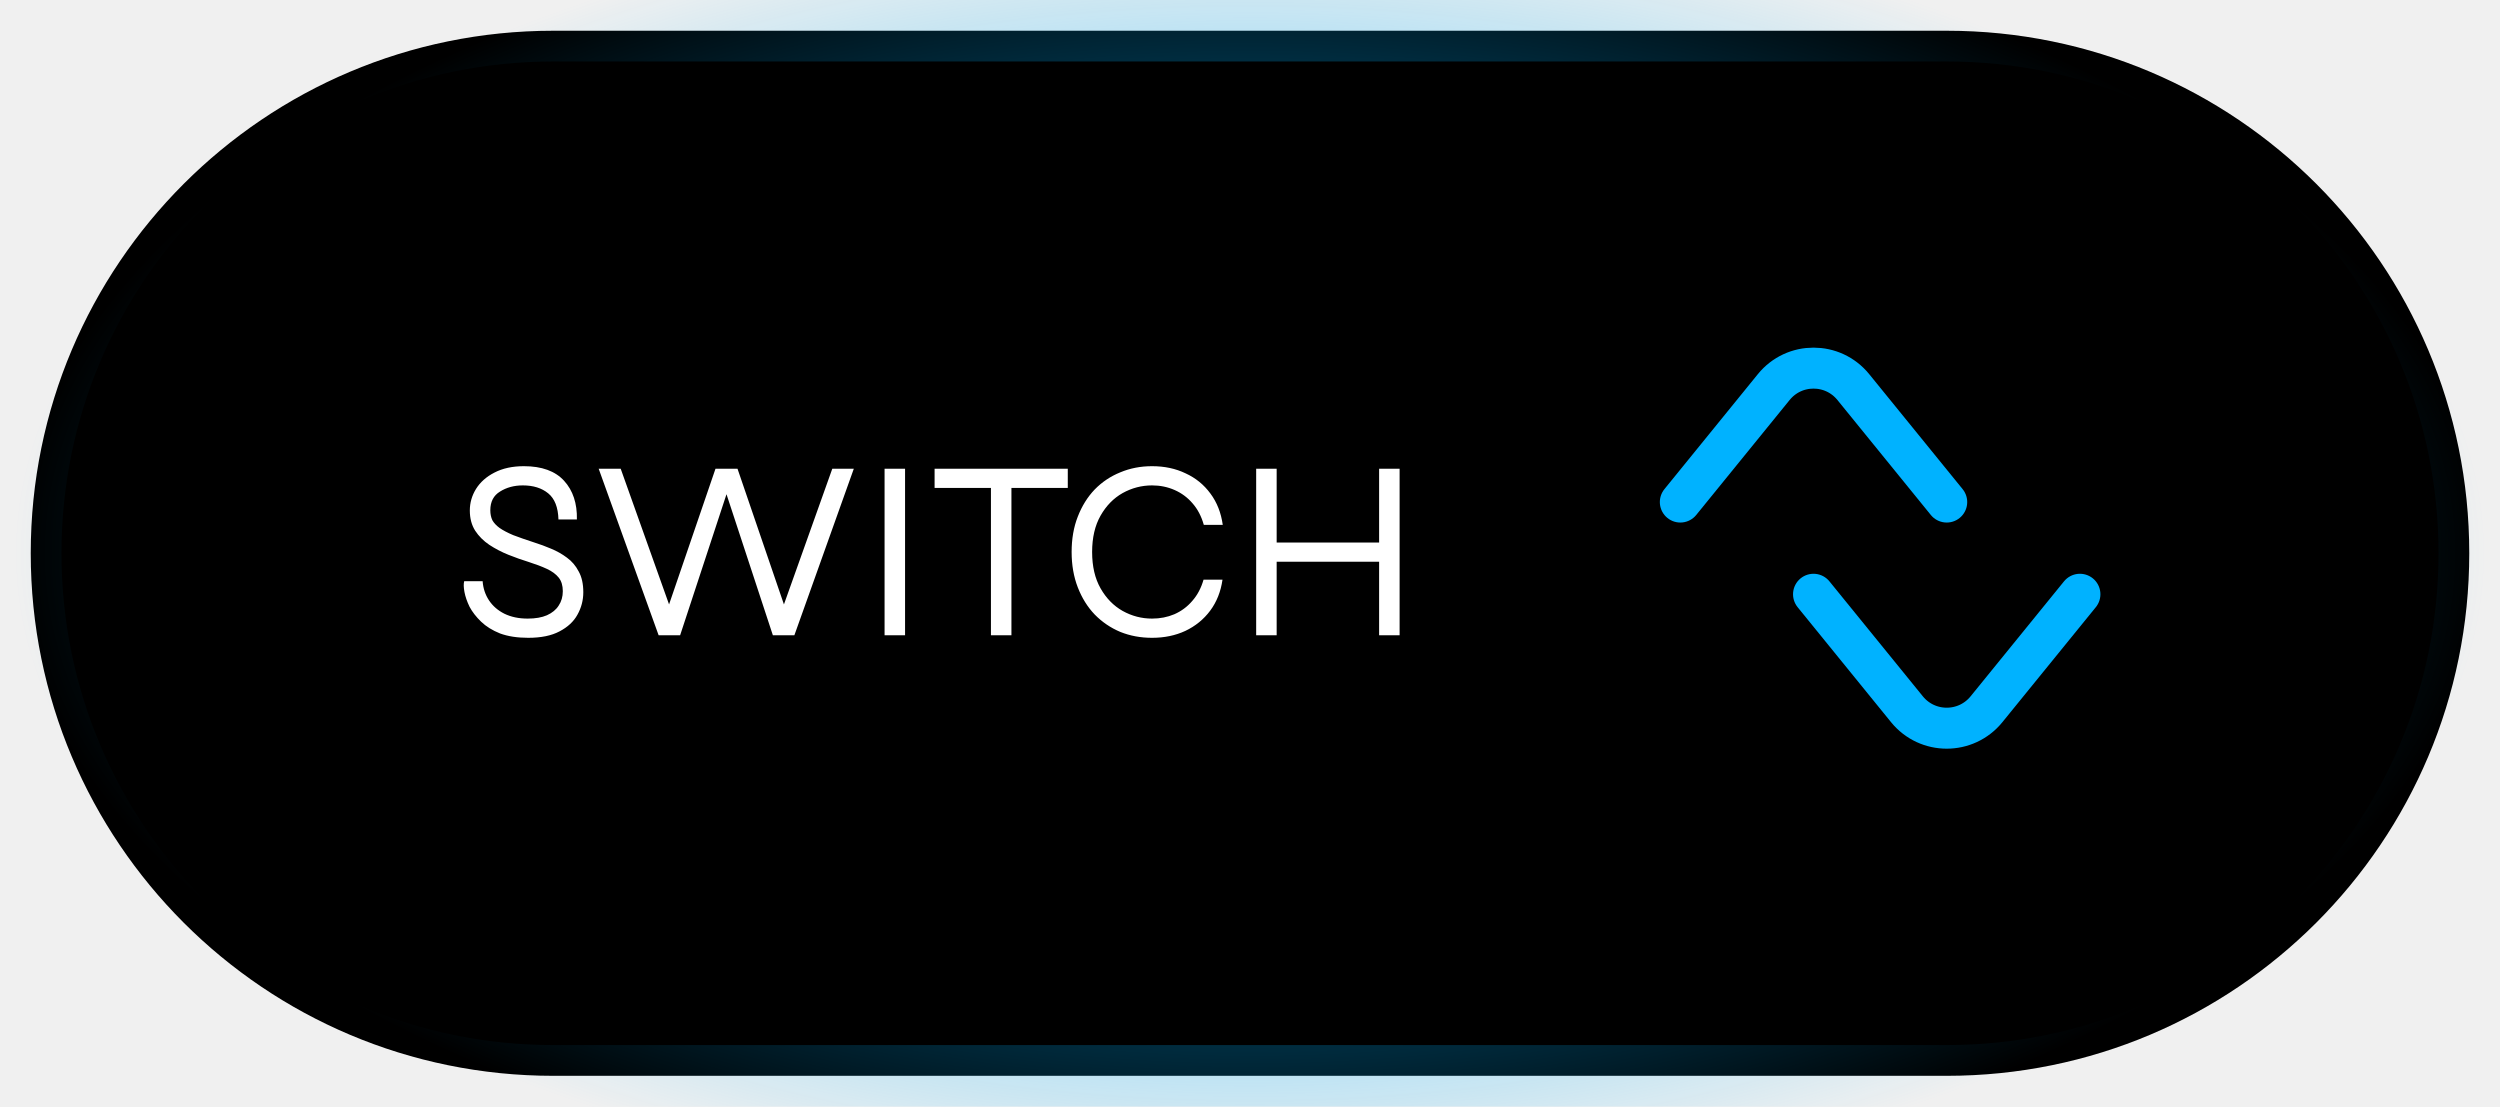
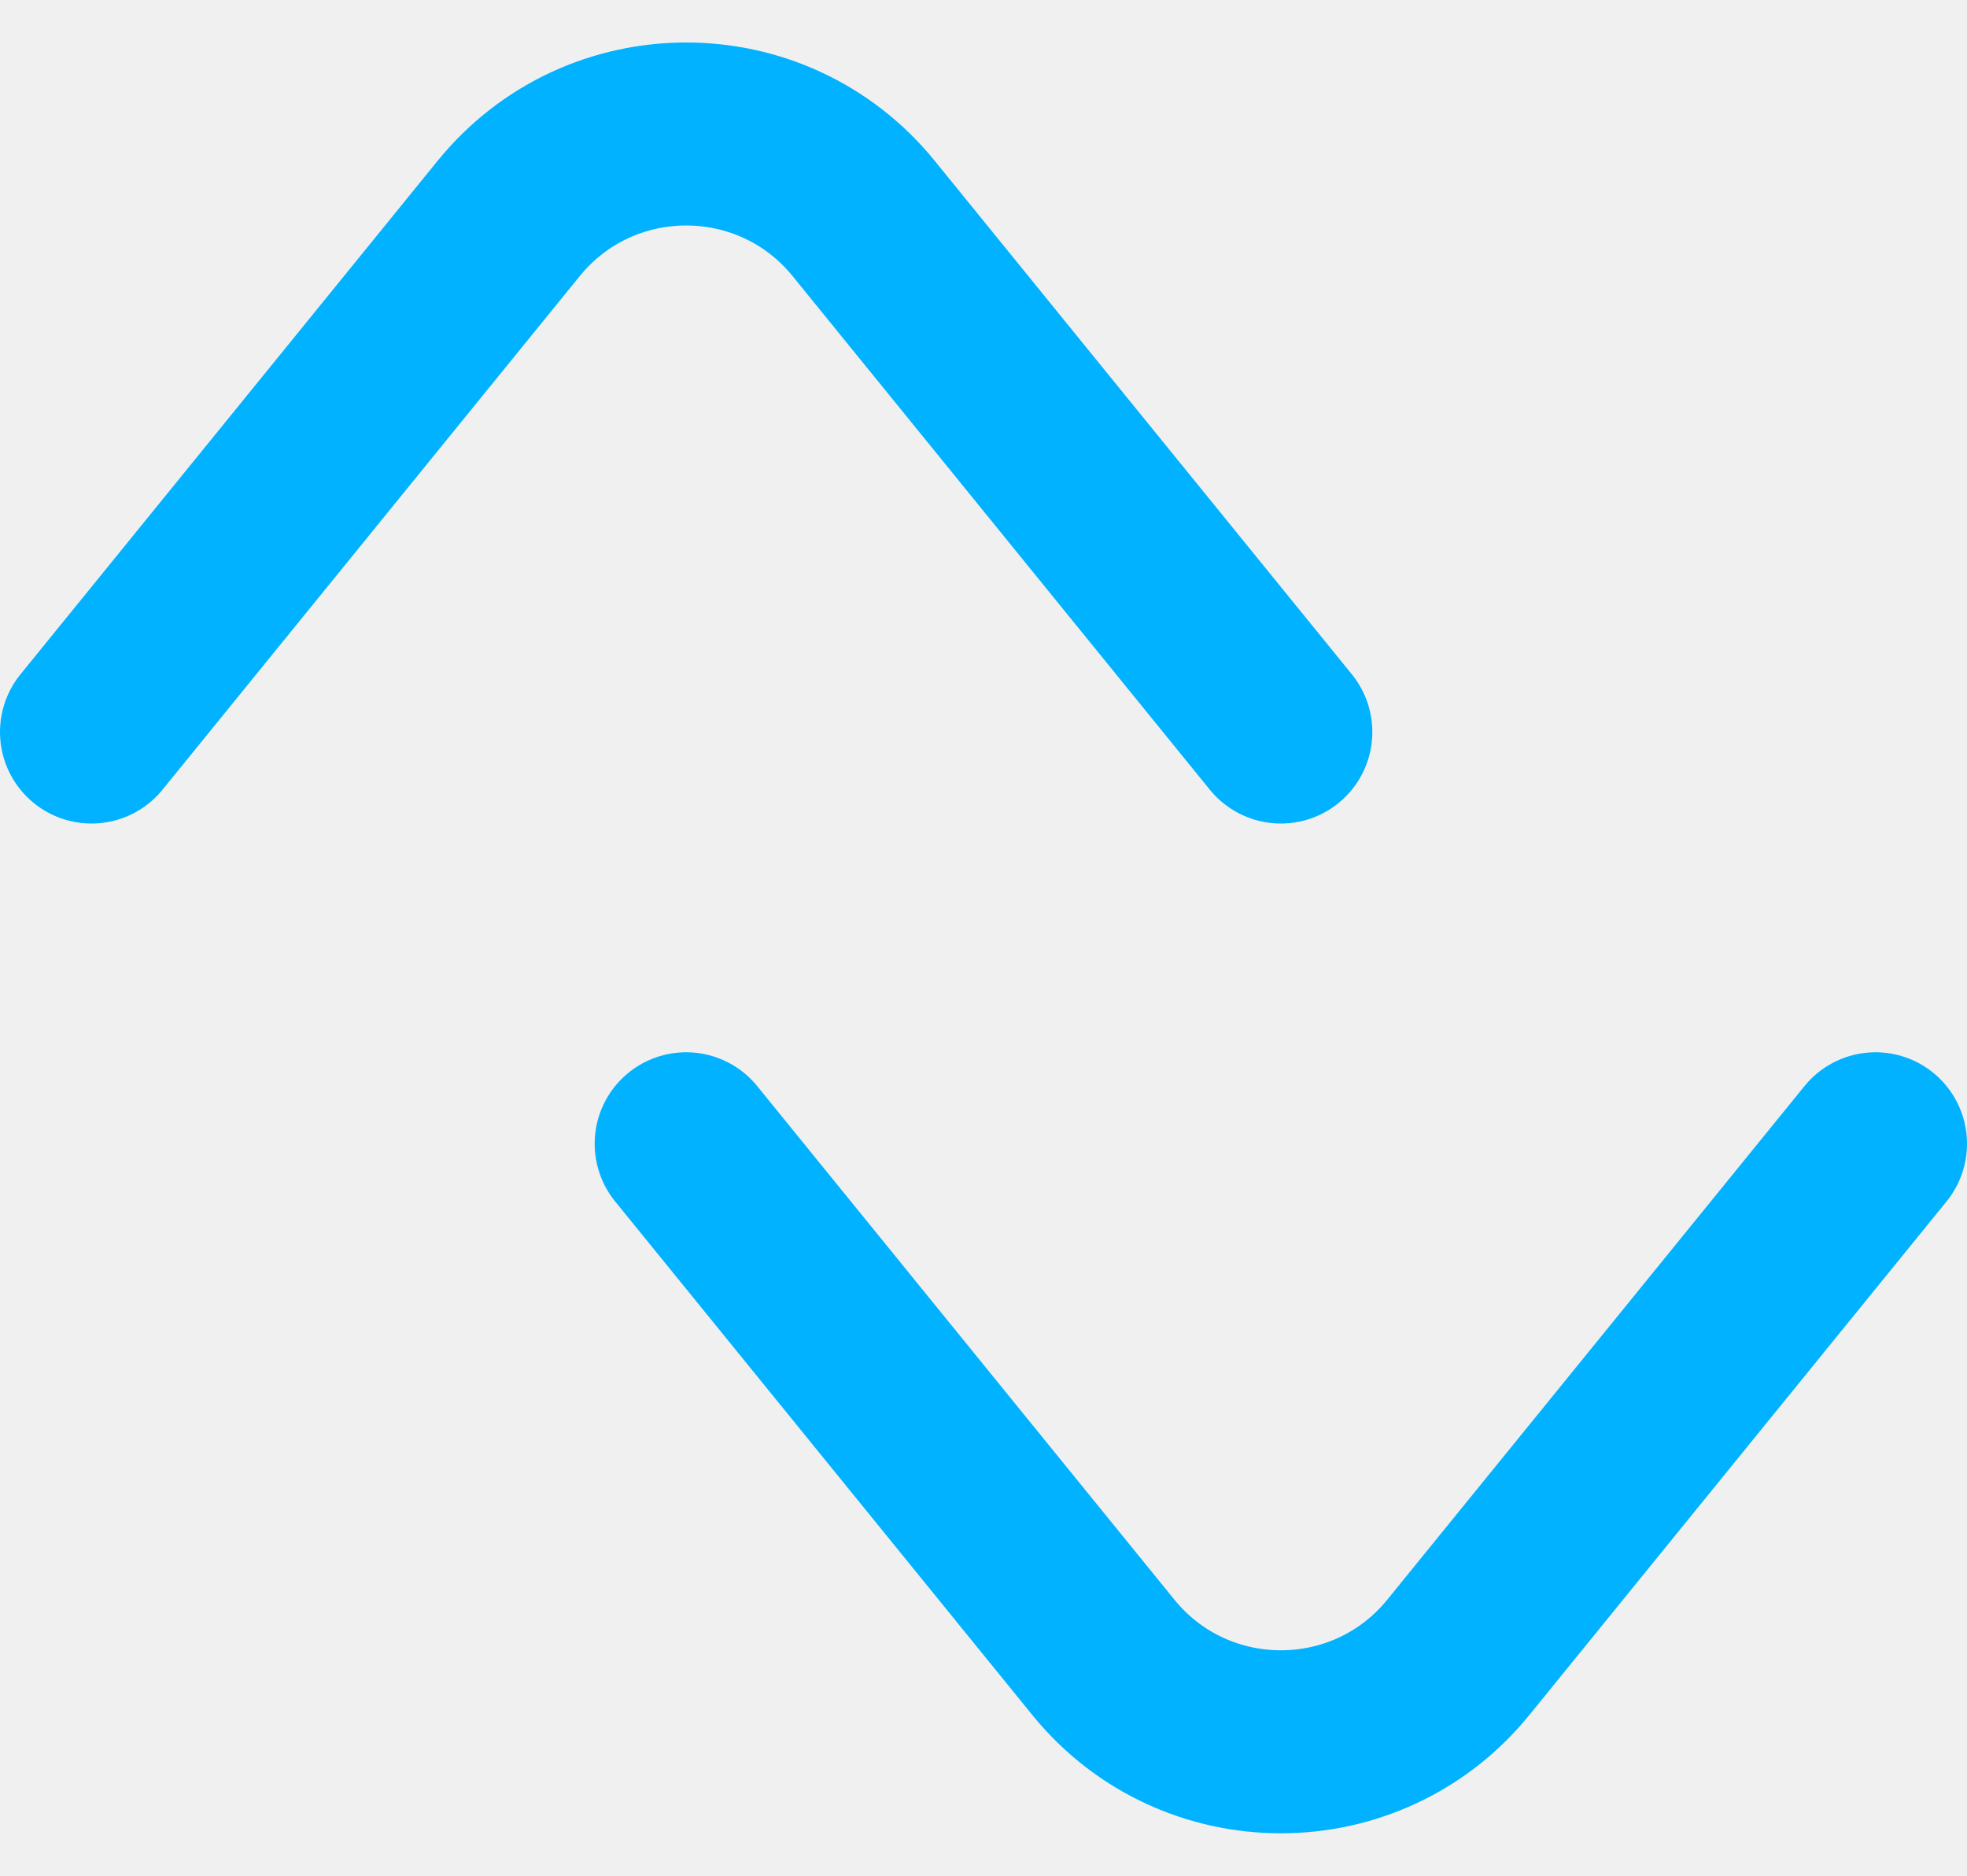
- <svg xmlns="http://www.w3.org/2000/svg" width="244" height="108" viewBox="0 0 244 108" fill="none">
-   <rect x="3" y="3" width="238" height="102" rx="51" fill="black" stroke="url(#paint0_radial_7_151)" stroke-width="6" />
-   <path d="M164 49L173.119 37.776C175.12 35.313 178.88 35.313 180.881 37.776L190 49" stroke="#00B2FF" stroke-width="4" stroke-linecap="round" />
-   <path d="M177 58L186.119 69.224C188.12 71.687 191.88 71.687 193.881 69.224L203 58" stroke="#00B2FF" stroke-width="4" stroke-linecap="round" />
-   <path d="M45.305 56.725H47.105C47.155 57.425 47.364 58.05 47.73 58.6C48.097 59.15 48.597 59.583 49.23 59.9C49.88 60.217 50.639 60.375 51.505 60.375C52.255 60.375 52.88 60.267 53.38 60.05C53.897 59.817 54.28 59.5 54.53 59.1C54.797 58.7 54.93 58.233 54.93 57.7C54.93 57.15 54.797 56.708 54.53 56.375C54.264 56.042 53.88 55.758 53.38 55.525C52.88 55.292 52.289 55.067 51.605 54.85C50.955 54.65 50.297 54.417 49.63 54.15C48.964 53.883 48.339 53.558 47.755 53.175C47.189 52.792 46.73 52.333 46.38 51.8C46.03 51.25 45.855 50.592 45.855 49.825C45.855 49.075 46.055 48.375 46.455 47.725C46.872 47.058 47.472 46.525 48.255 46.125C49.055 45.708 50.014 45.5 51.13 45.5C52.88 45.5 54.189 45.975 55.055 46.925C55.922 47.875 56.339 49.133 56.305 50.7H54.505C54.472 49.517 54.139 48.667 53.505 48.15C52.872 47.633 52.047 47.375 51.03 47.375C50.18 47.375 49.439 47.575 48.805 47.975C48.172 48.358 47.855 48.967 47.855 49.8C47.855 50.167 47.922 50.492 48.055 50.775C48.205 51.042 48.439 51.292 48.755 51.525C49.089 51.758 49.53 51.992 50.08 52.225C50.647 52.442 51.339 52.683 52.155 52.95C52.689 53.117 53.23 53.317 53.78 53.55C54.347 53.783 54.864 54.075 55.33 54.425C55.814 54.775 56.197 55.225 56.48 55.775C56.78 56.308 56.93 56.983 56.93 57.8C56.93 58.583 56.739 59.317 56.355 60C55.989 60.667 55.405 61.208 54.605 61.625C53.822 62.042 52.805 62.25 51.555 62.25C50.489 62.25 49.572 62.108 48.805 61.825C48.055 61.525 47.439 61.142 46.955 60.675C46.472 60.208 46.097 59.725 45.83 59.225C45.58 58.708 45.414 58.225 45.33 57.775C45.247 57.325 45.239 56.975 45.305 56.725ZM64.281 62L58.431 45.75H60.581L65.606 59.85H65.006L69.831 45.75H71.981L76.806 59.85H76.206L81.231 45.75H83.331L77.531 62H75.431L70.631 47.4H71.181L66.381 62H64.281ZM86.334 45.75H88.334V62H86.334V45.75ZM91.216 45.75H104.216V47.625H91.216V45.75ZM96.716 47.425H98.716V62H96.716V47.425ZM119.316 56.575C119.149 57.742 118.749 58.75 118.116 59.6C117.482 60.45 116.674 61.108 115.691 61.575C114.724 62.025 113.641 62.25 112.441 62.25C111.324 62.25 110.291 62.058 109.341 61.675C108.391 61.275 107.557 60.708 106.841 59.975C106.141 59.242 105.591 58.358 105.191 57.325C104.791 56.292 104.591 55.142 104.591 53.875C104.591 52.592 104.791 51.442 105.191 50.425C105.591 49.392 106.141 48.508 106.841 47.775C107.557 47.042 108.391 46.483 109.341 46.1C110.291 45.7 111.324 45.5 112.441 45.5C113.657 45.5 114.749 45.733 115.716 46.2C116.699 46.65 117.507 47.308 118.141 48.175C118.774 49.025 119.174 50.042 119.341 51.225H117.491C117.257 50.392 116.891 49.692 116.391 49.125C115.907 48.558 115.324 48.125 114.641 47.825C113.957 47.525 113.224 47.375 112.441 47.375C111.424 47.375 110.466 47.625 109.566 48.125C108.682 48.625 107.966 49.358 107.416 50.325C106.866 51.292 106.591 52.475 106.591 53.875C106.591 55.275 106.866 56.458 107.416 57.425C107.966 58.392 108.682 59.125 109.566 59.625C110.466 60.125 111.424 60.375 112.441 60.375C113.224 60.375 113.949 60.233 114.616 59.95C115.299 59.65 115.882 59.217 116.366 58.65C116.866 58.083 117.232 57.392 117.466 56.575H119.316ZM124.427 52.95H134.727V54.825H124.427V52.95ZM134.602 45.75H136.602V62H134.602V45.75ZM122.602 45.75H124.602V62H122.602V45.75Z" fill="white" />
-   <defs>
-     <radialGradient id="paint0_radial_7_151" cx="0" cy="0" r="1" gradientUnits="userSpaceOnUse" gradientTransform="translate(122 54) rotate(90) scale(63.7548 121.442)">
-       <stop stop-color="#00B2FF" />
-       <stop offset="1" stop-color="#00B2FF" stop-opacity="0" />
-     </radialGradient>
-   </defs>
+ <svg xmlns="http://www.w3.org/2000/svg" width="43" height="41" viewBox="0 0 43 41" fill="none">
+   <path d="M2 16L11.119 4.776C13.12 2.313 16.88 2.313 18.881 4.776L28 16" stroke="#00B2FF" stroke-width="4" stroke-linecap="round" />
+   <path d="M15 25L24.119 36.224C26.12 38.687 29.88 38.687 31.881 36.224L41 25" stroke="#00B2FF" stroke-width="4" stroke-linecap="round" />
</svg>
